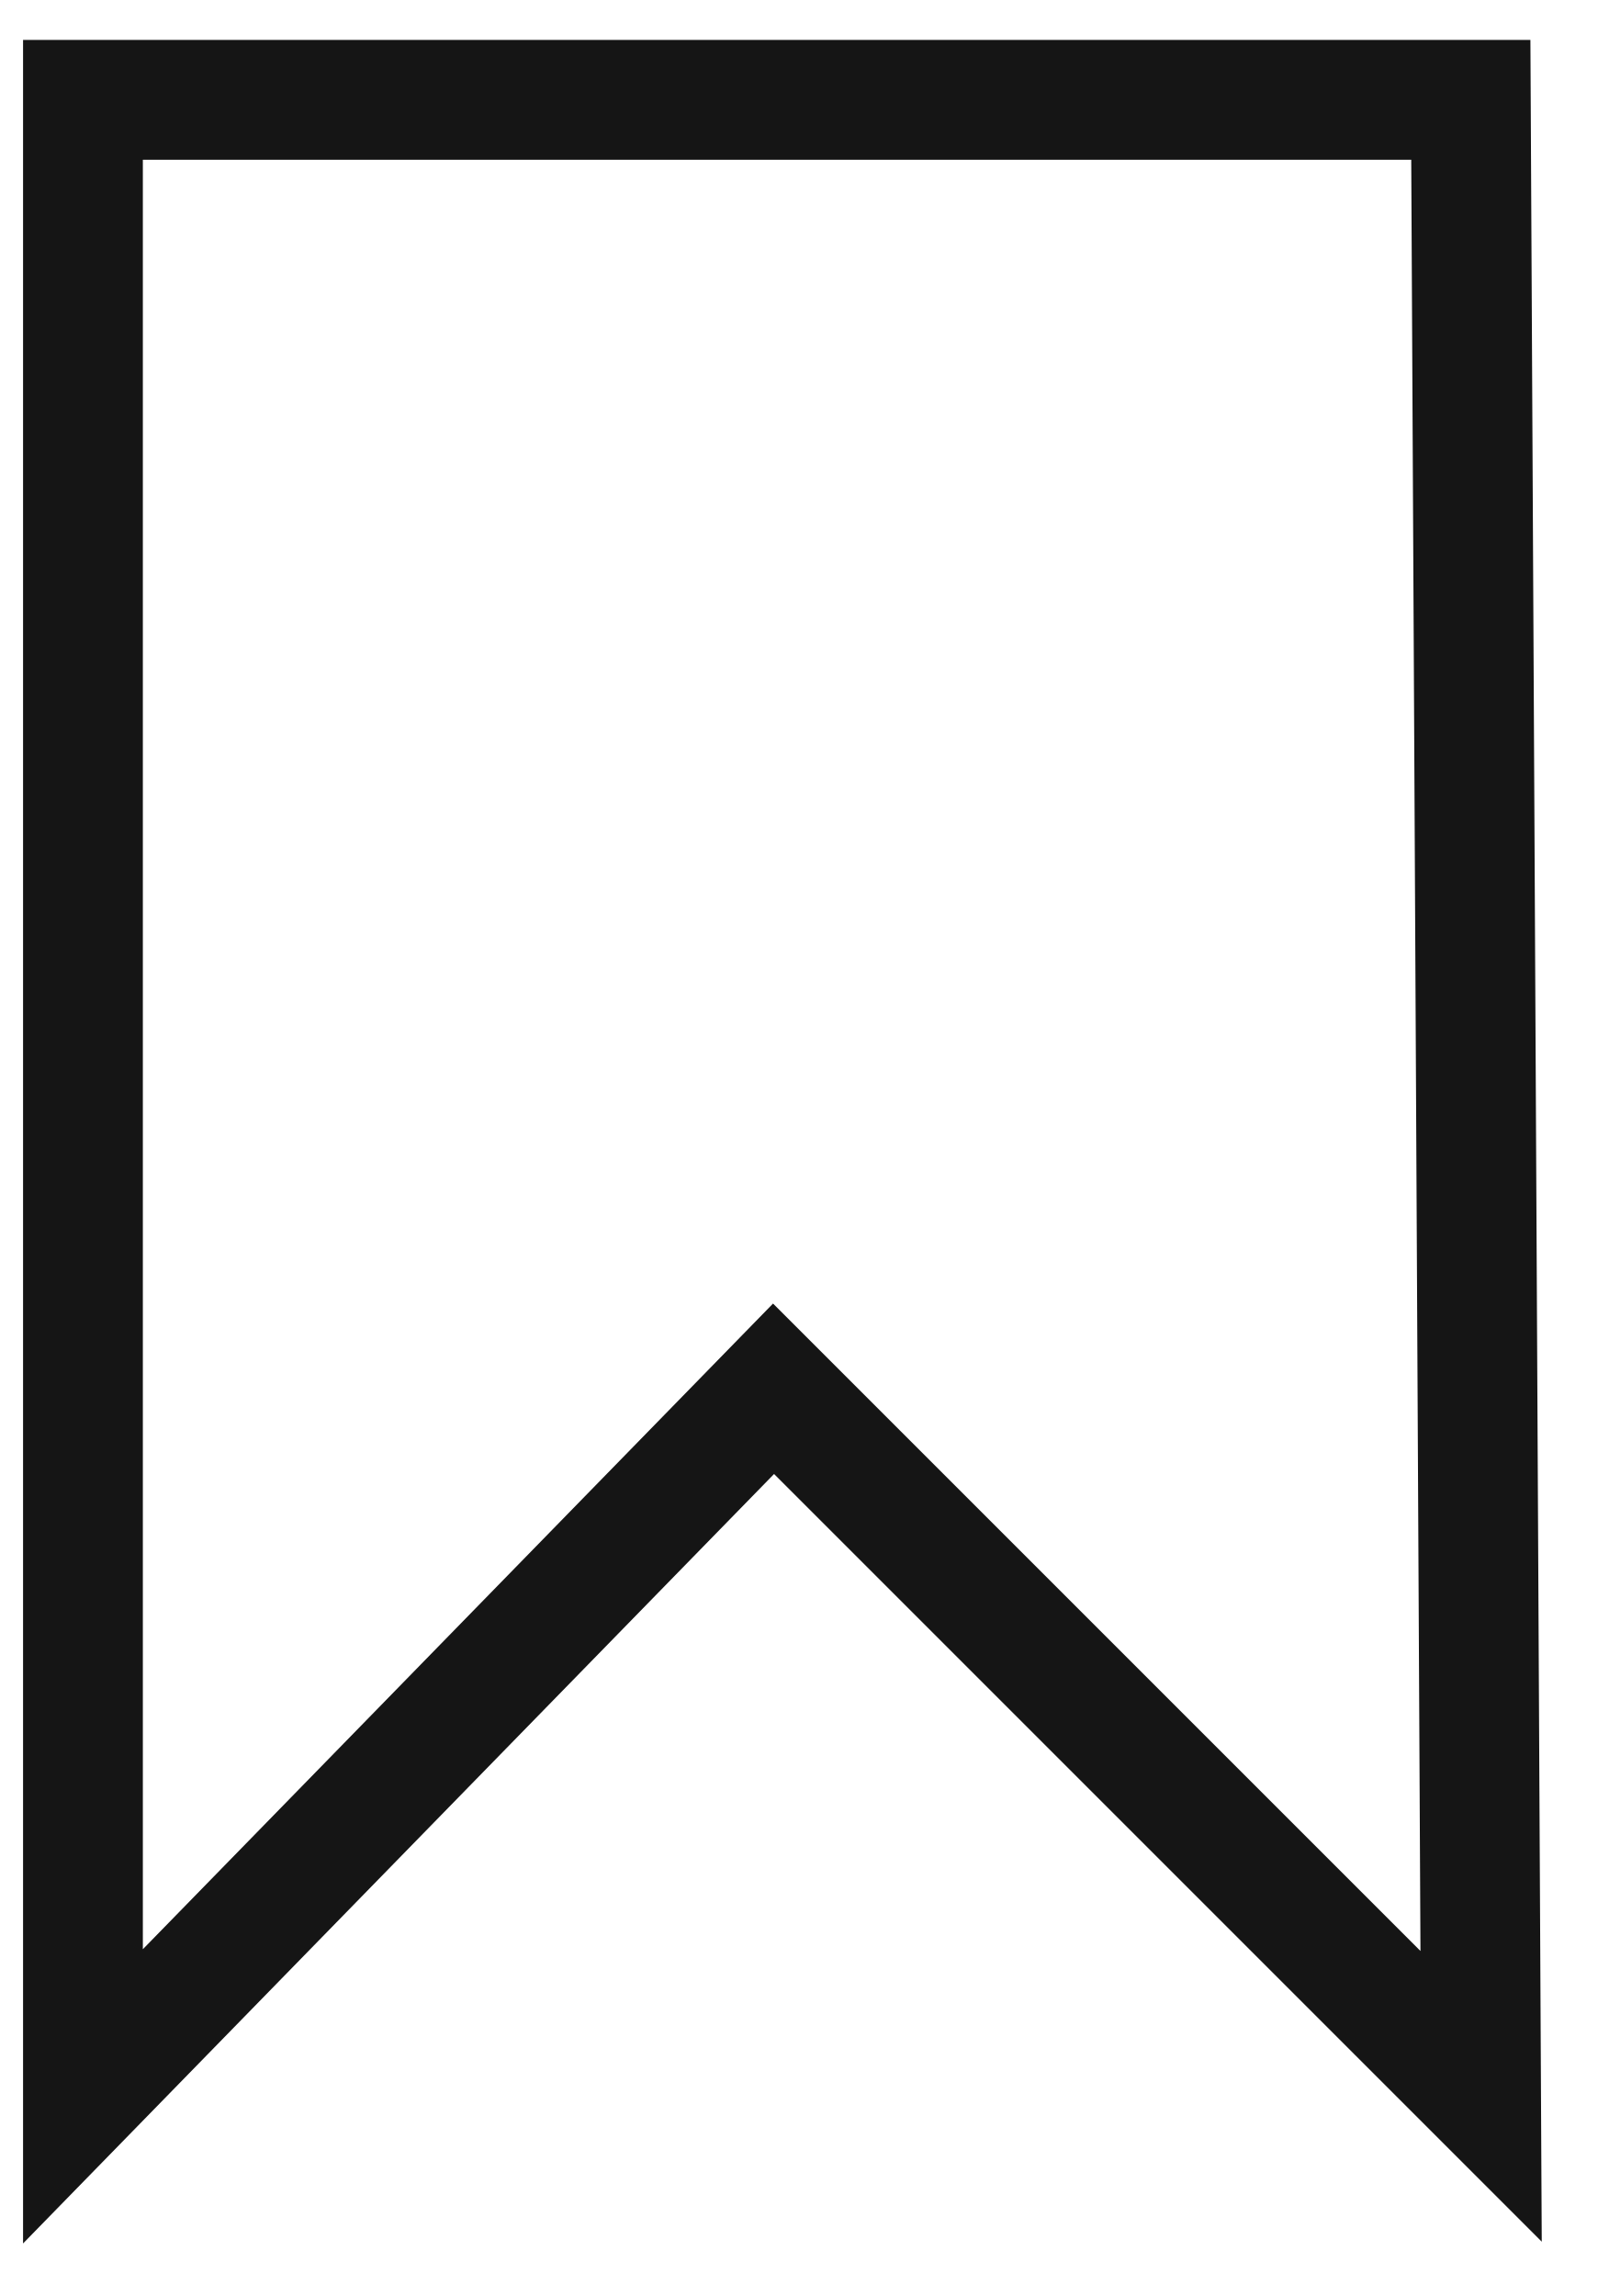
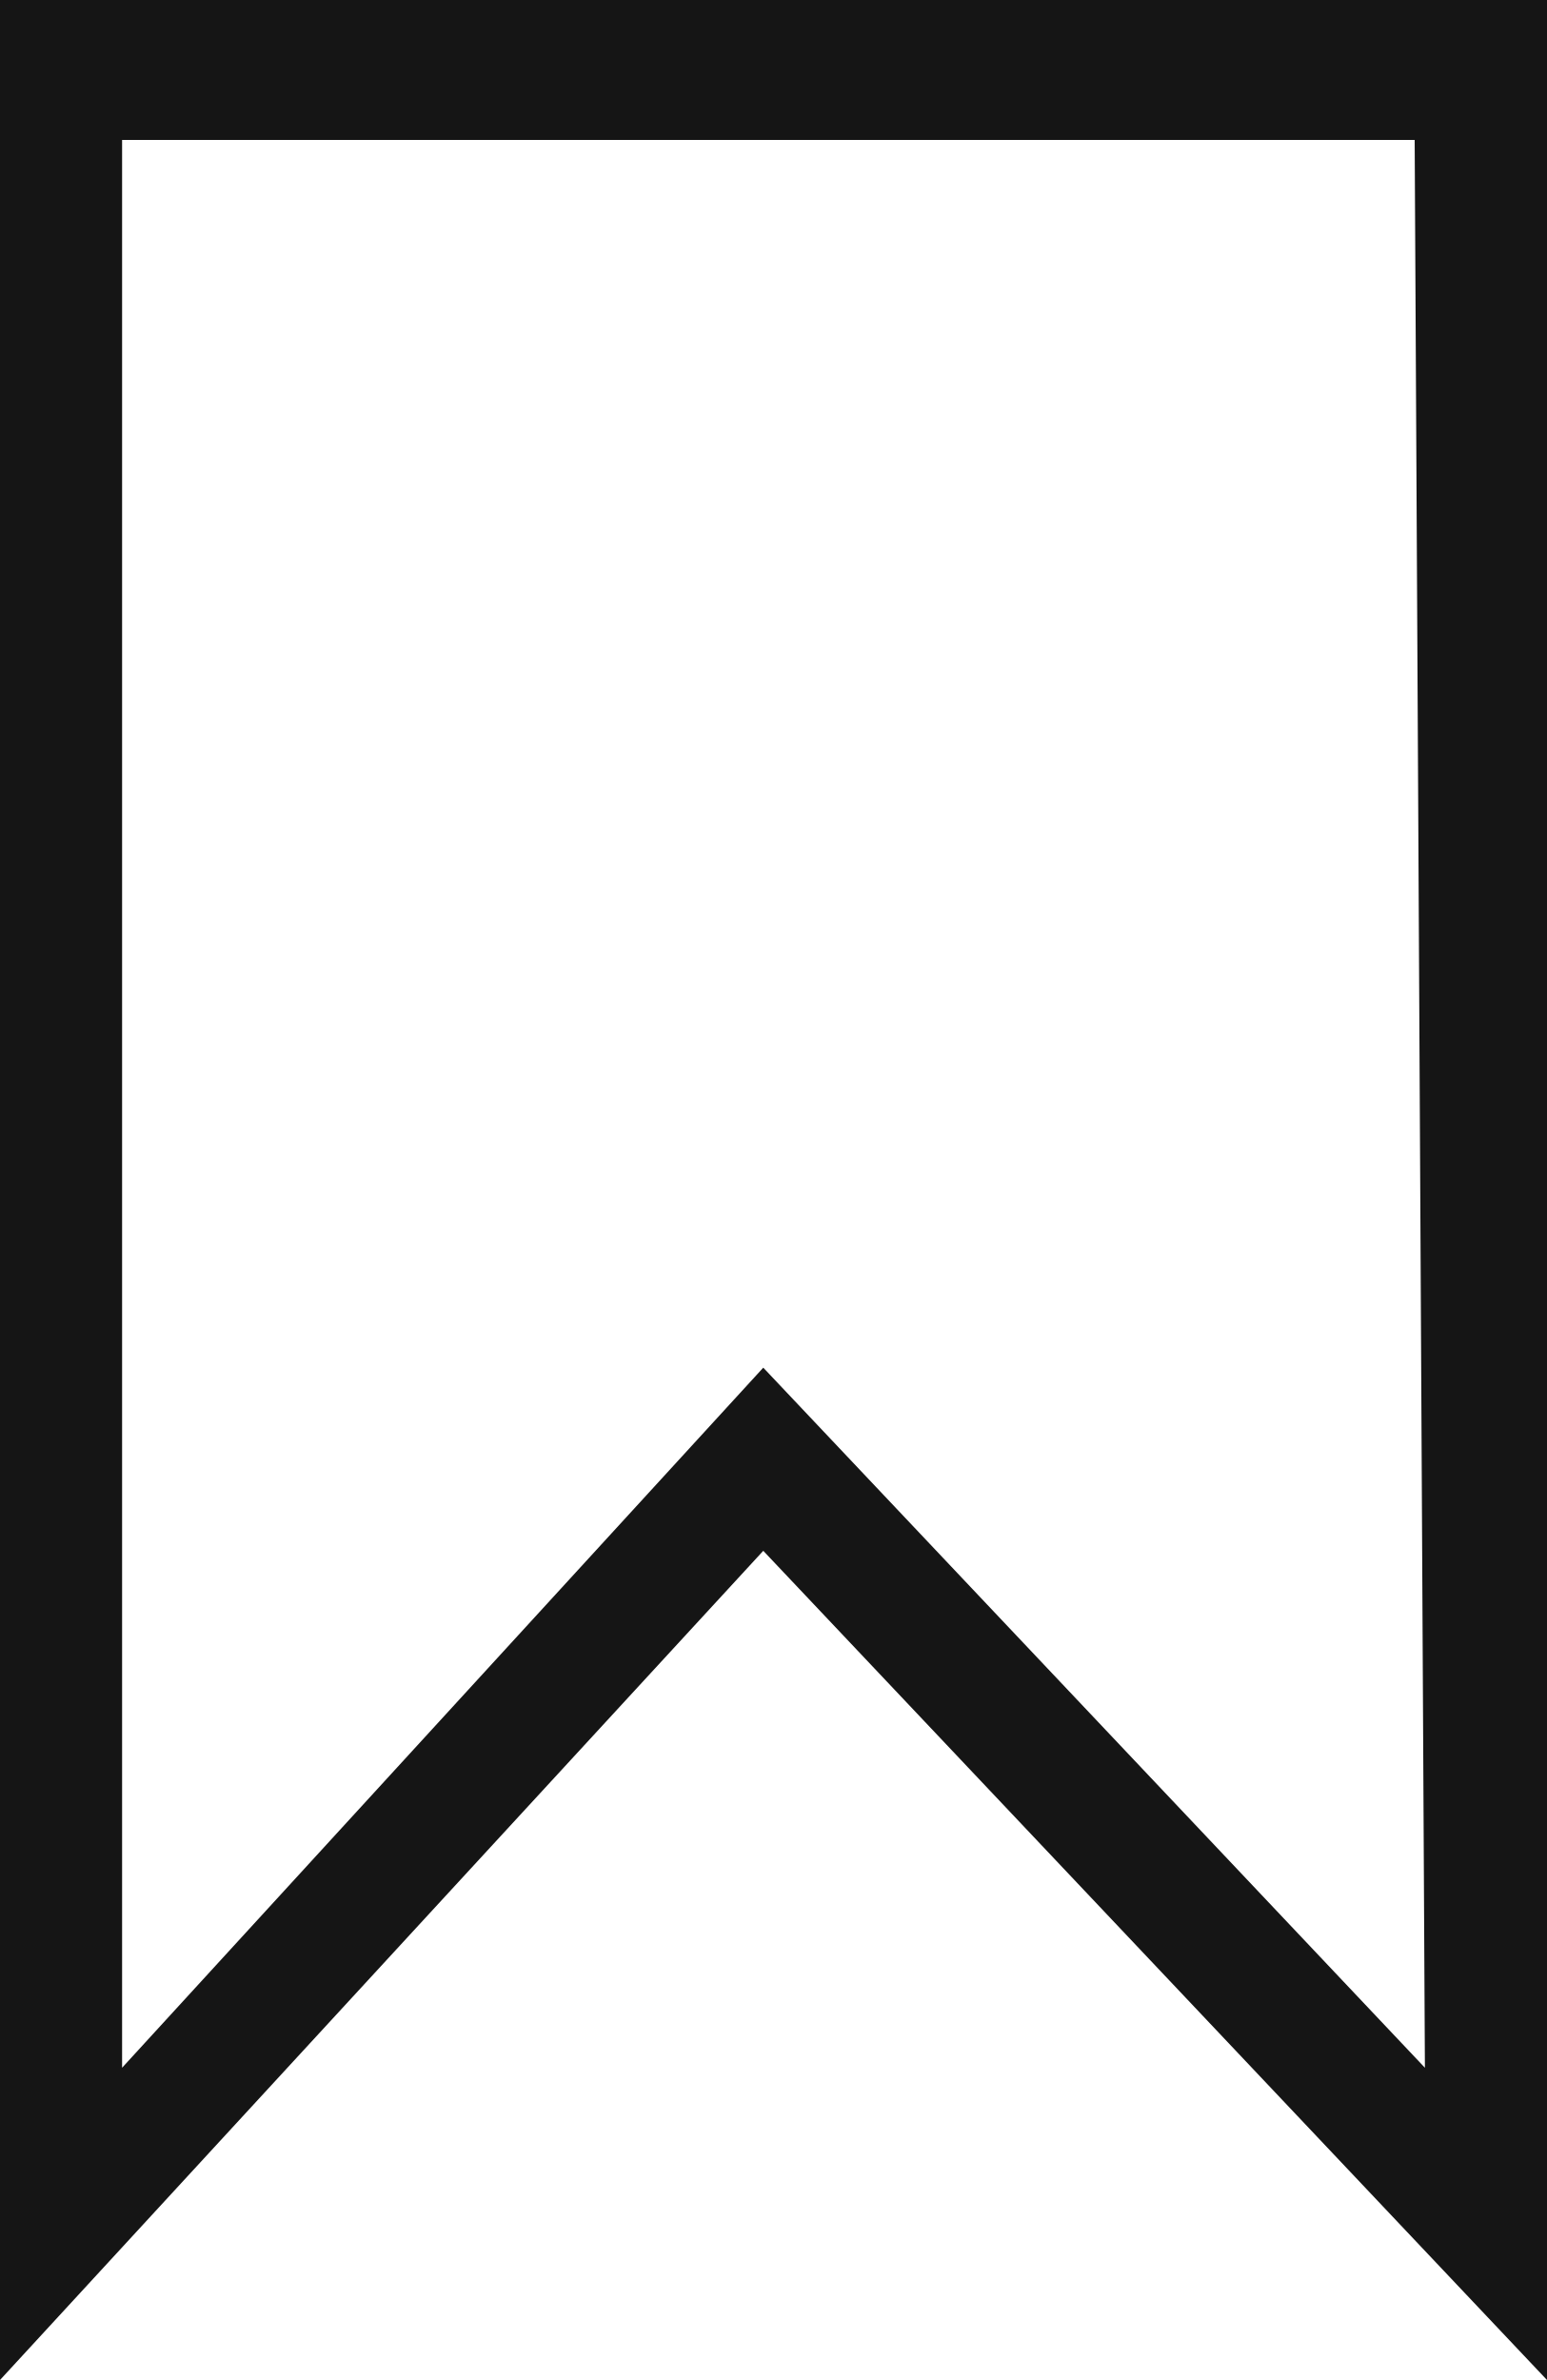
- <svg xmlns="http://www.w3.org/2000/svg" width="16px" height="23px" viewBox="0 0 16 23" version="1.1">
-   <g id="Mobile" stroke="none" stroke-width="1" fill="none" fill-rule="evenodd">
-     <g id="Dashboard-/-nuovo-ordine" transform="translate(-307, -16)" stroke="#151515" stroke-width="1.2">
-       <g id="Header" transform="translate(0, 14)">
-         <polygon id="Stroke-1" points="321.734 3 307.831 3 307.831 23 314.749 15.912 321.837 23" />
-       </g>
+ <svg xmlns="http://www.w3.org/2000/svg" width="13px" height="20px" viewBox="0 0 13 20" version="1.1">
+   <g id="Page-1" stroke="none" stroke-width="1" fill="none" fill-rule="evenodd">
+     <g id="preferiti" fill="#151515" fill-rule="nonzero">
+       <path d="M0,0 L0,20 L6.414,13.032 L13,20 L13,0 L0,0 Z M6.414,11.493 L1.026,17.376 L1.026,1.176 L11.888,1.176 L11.974,17.376 L6.414,11.493 Z" id="Shape" />
    </g>
  </g>
</svg>
